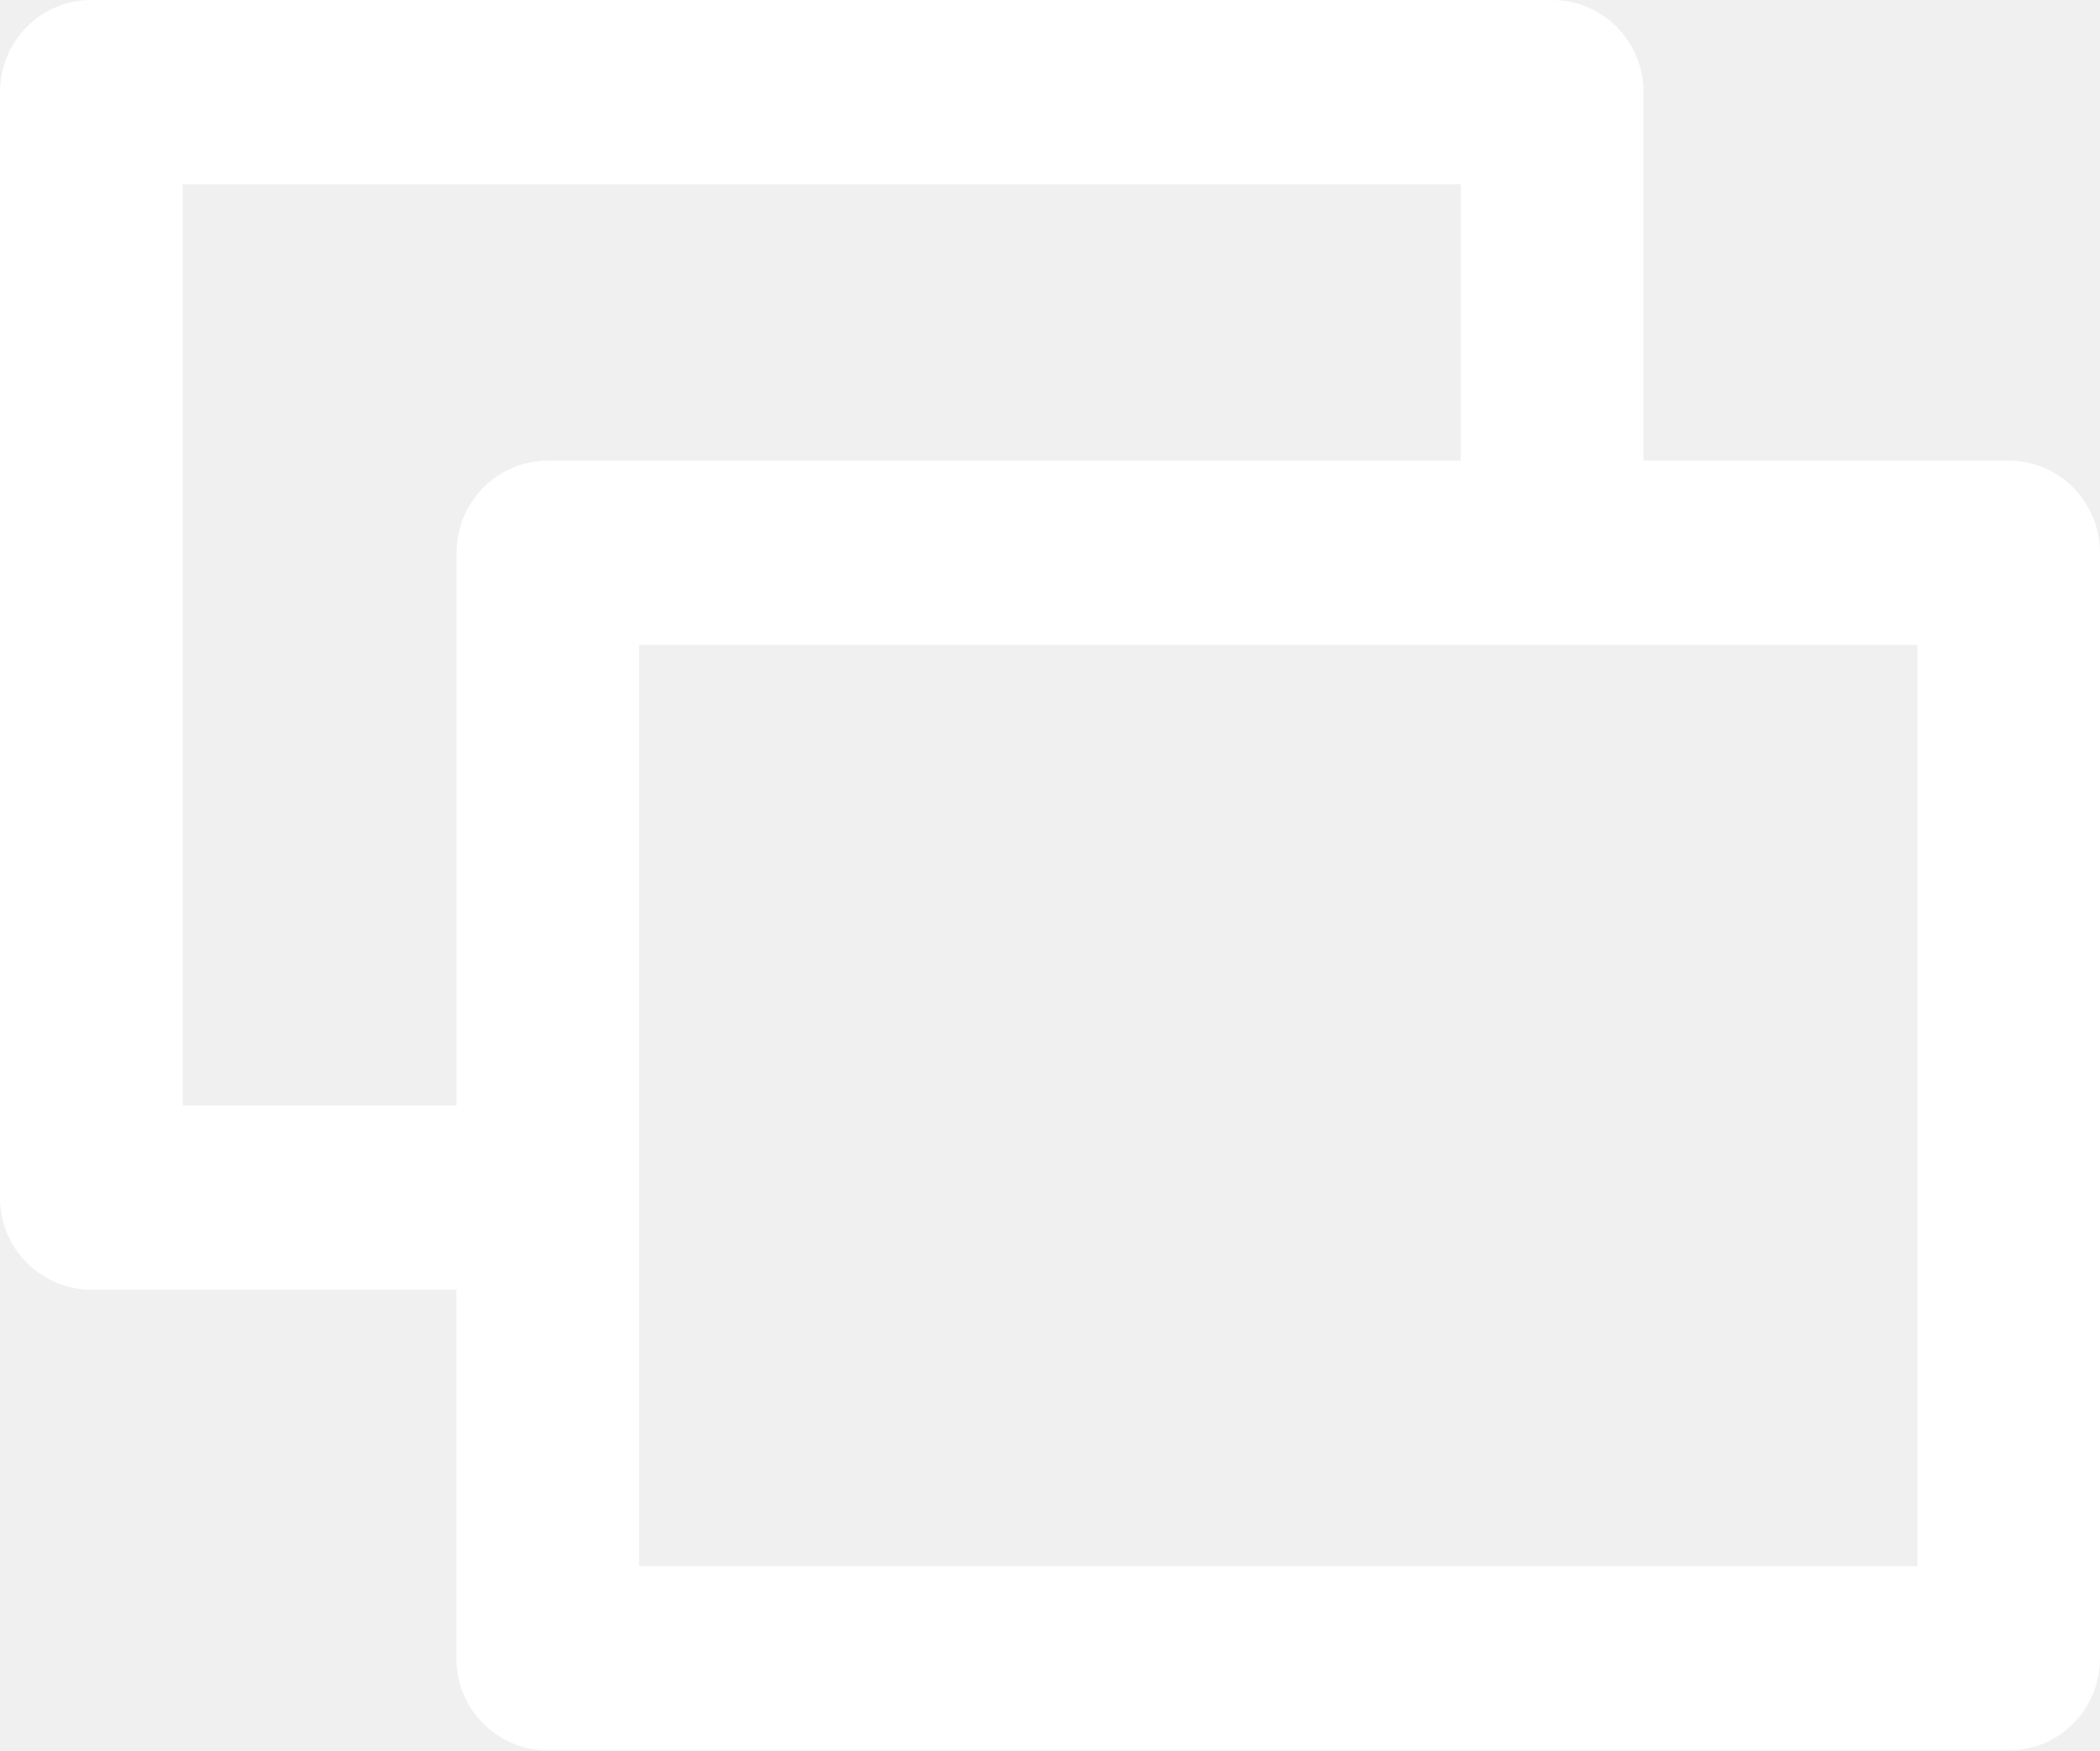
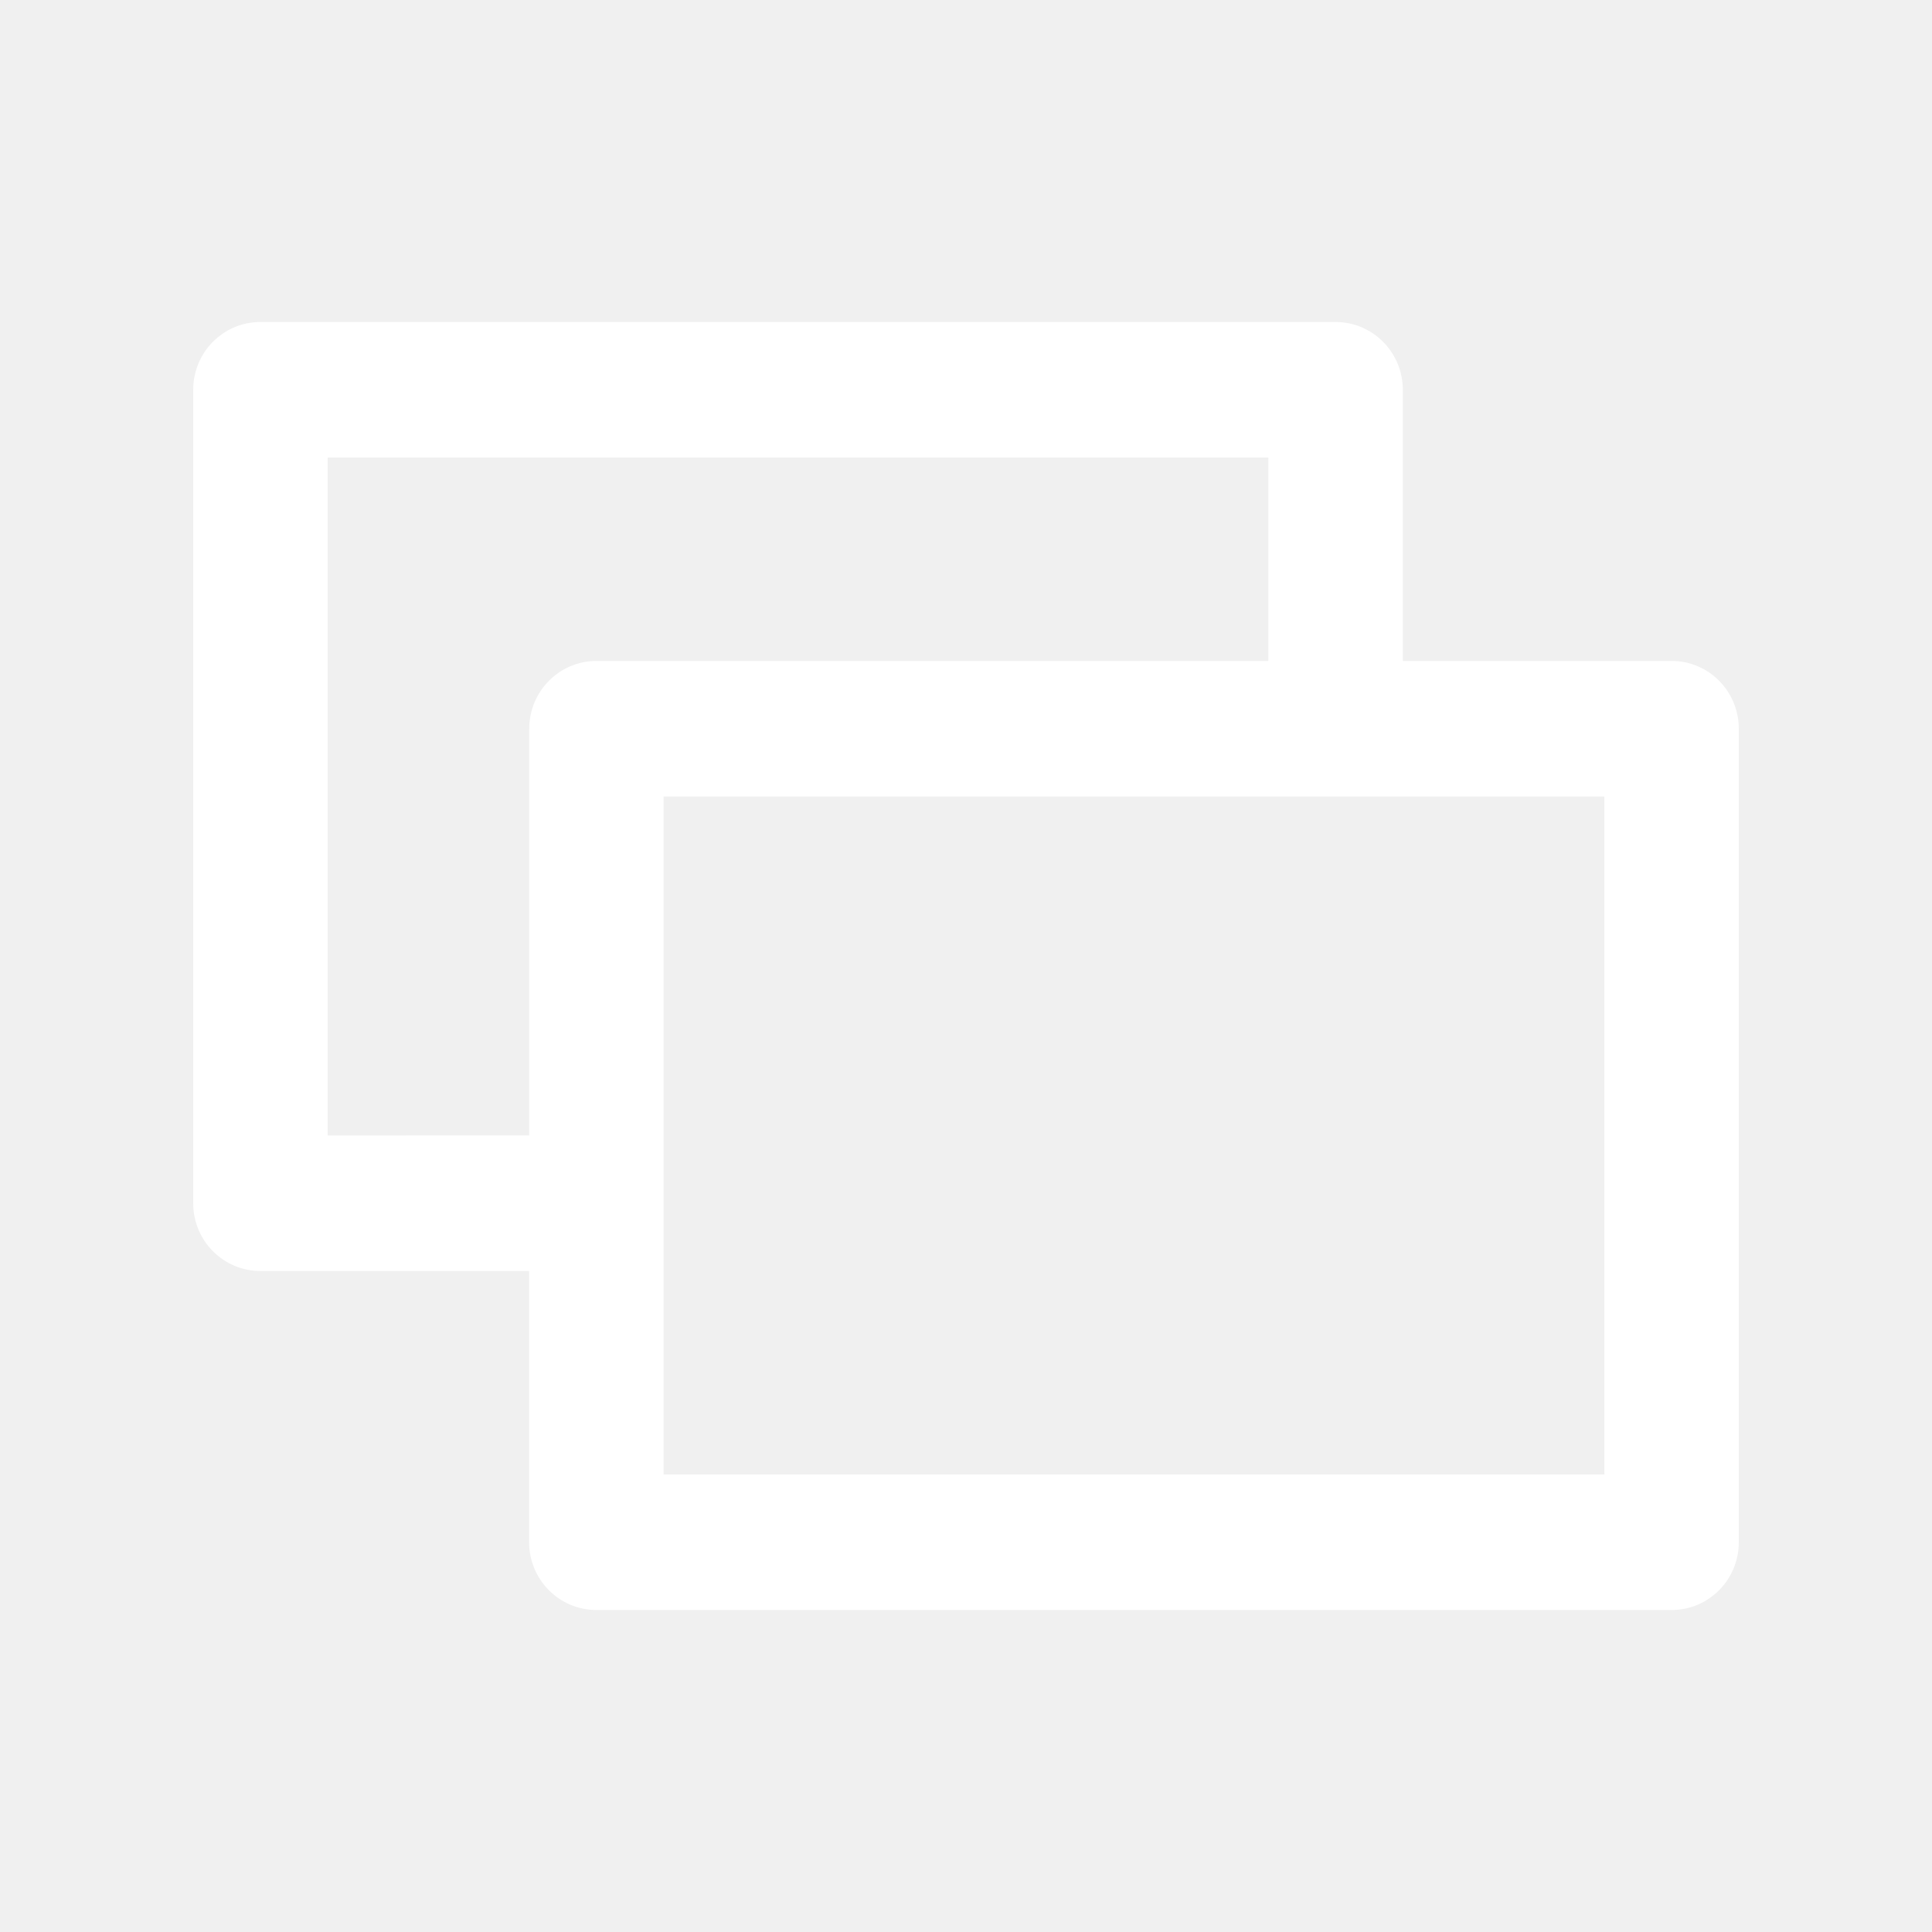
- <svg xmlns="http://www.w3.org/2000/svg" width="24" height="20" viewBox="0 0 24 20">
-   <path fill="#FFF" fill-rule="nonzero" d="M17.74 0c.575 0 1.043.471 1.043 1.053l-.001 4.21h4.175c.576 0 1.043.471 1.043 1.053v12.631C24 19.53 23.533 20 22.957 20H6.26a1.048 1.048 0 0 1-1.044-1.053v-4.211H1.043A1.048 1.048 0 0 1 0 13.685V1.053C0 .47.467 0 1.043 0H17.74zm4.173 7.368H7.304v10.527h14.609V7.368zm-5.218-2.105V2.105H2.088v10.527l3.13-.001V6.316c0-.582.468-1.053 1.044-1.053h10.434z" />
+ <svg xmlns="http://www.w3.org/2000/svg" width="30" height="30" viewBox="0 0 30 30">
+   <path fill="#FFF" d="M20.74 5c.575 0 1.043.471 1.043 1.053l-.001 4.21h4.175c.576 0 1.043.471 1.043 1.053v12.631C27 24.53 26.533 25 25.957 25H9.26c-.576 0-1.044-.471-1.044-1.053v-4.211H4.043c-.576 0-1.043-.47-1.043-1.052V6.053C3 5.47 3.467 5 4.043 5H20.74zm4.173 7.368H10.304v10.527h14.609V12.368zm-5.218-2.105V7.105H5.088v10.527l3.13-.001v-6.315c0-.582.468-1.053 1.044-1.053h10.434z" />
</svg>
